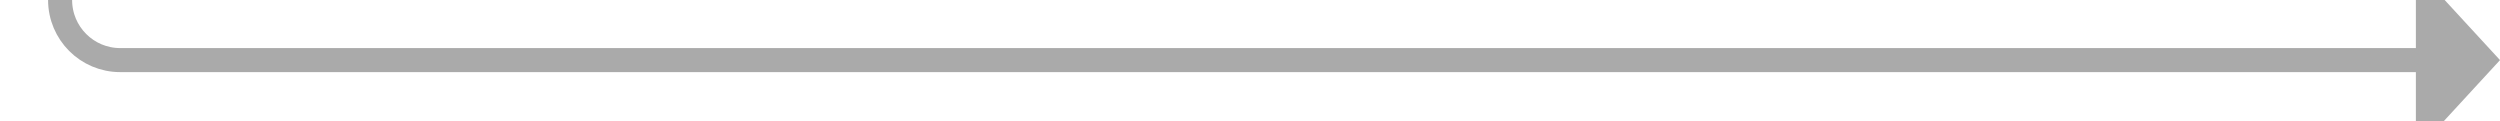
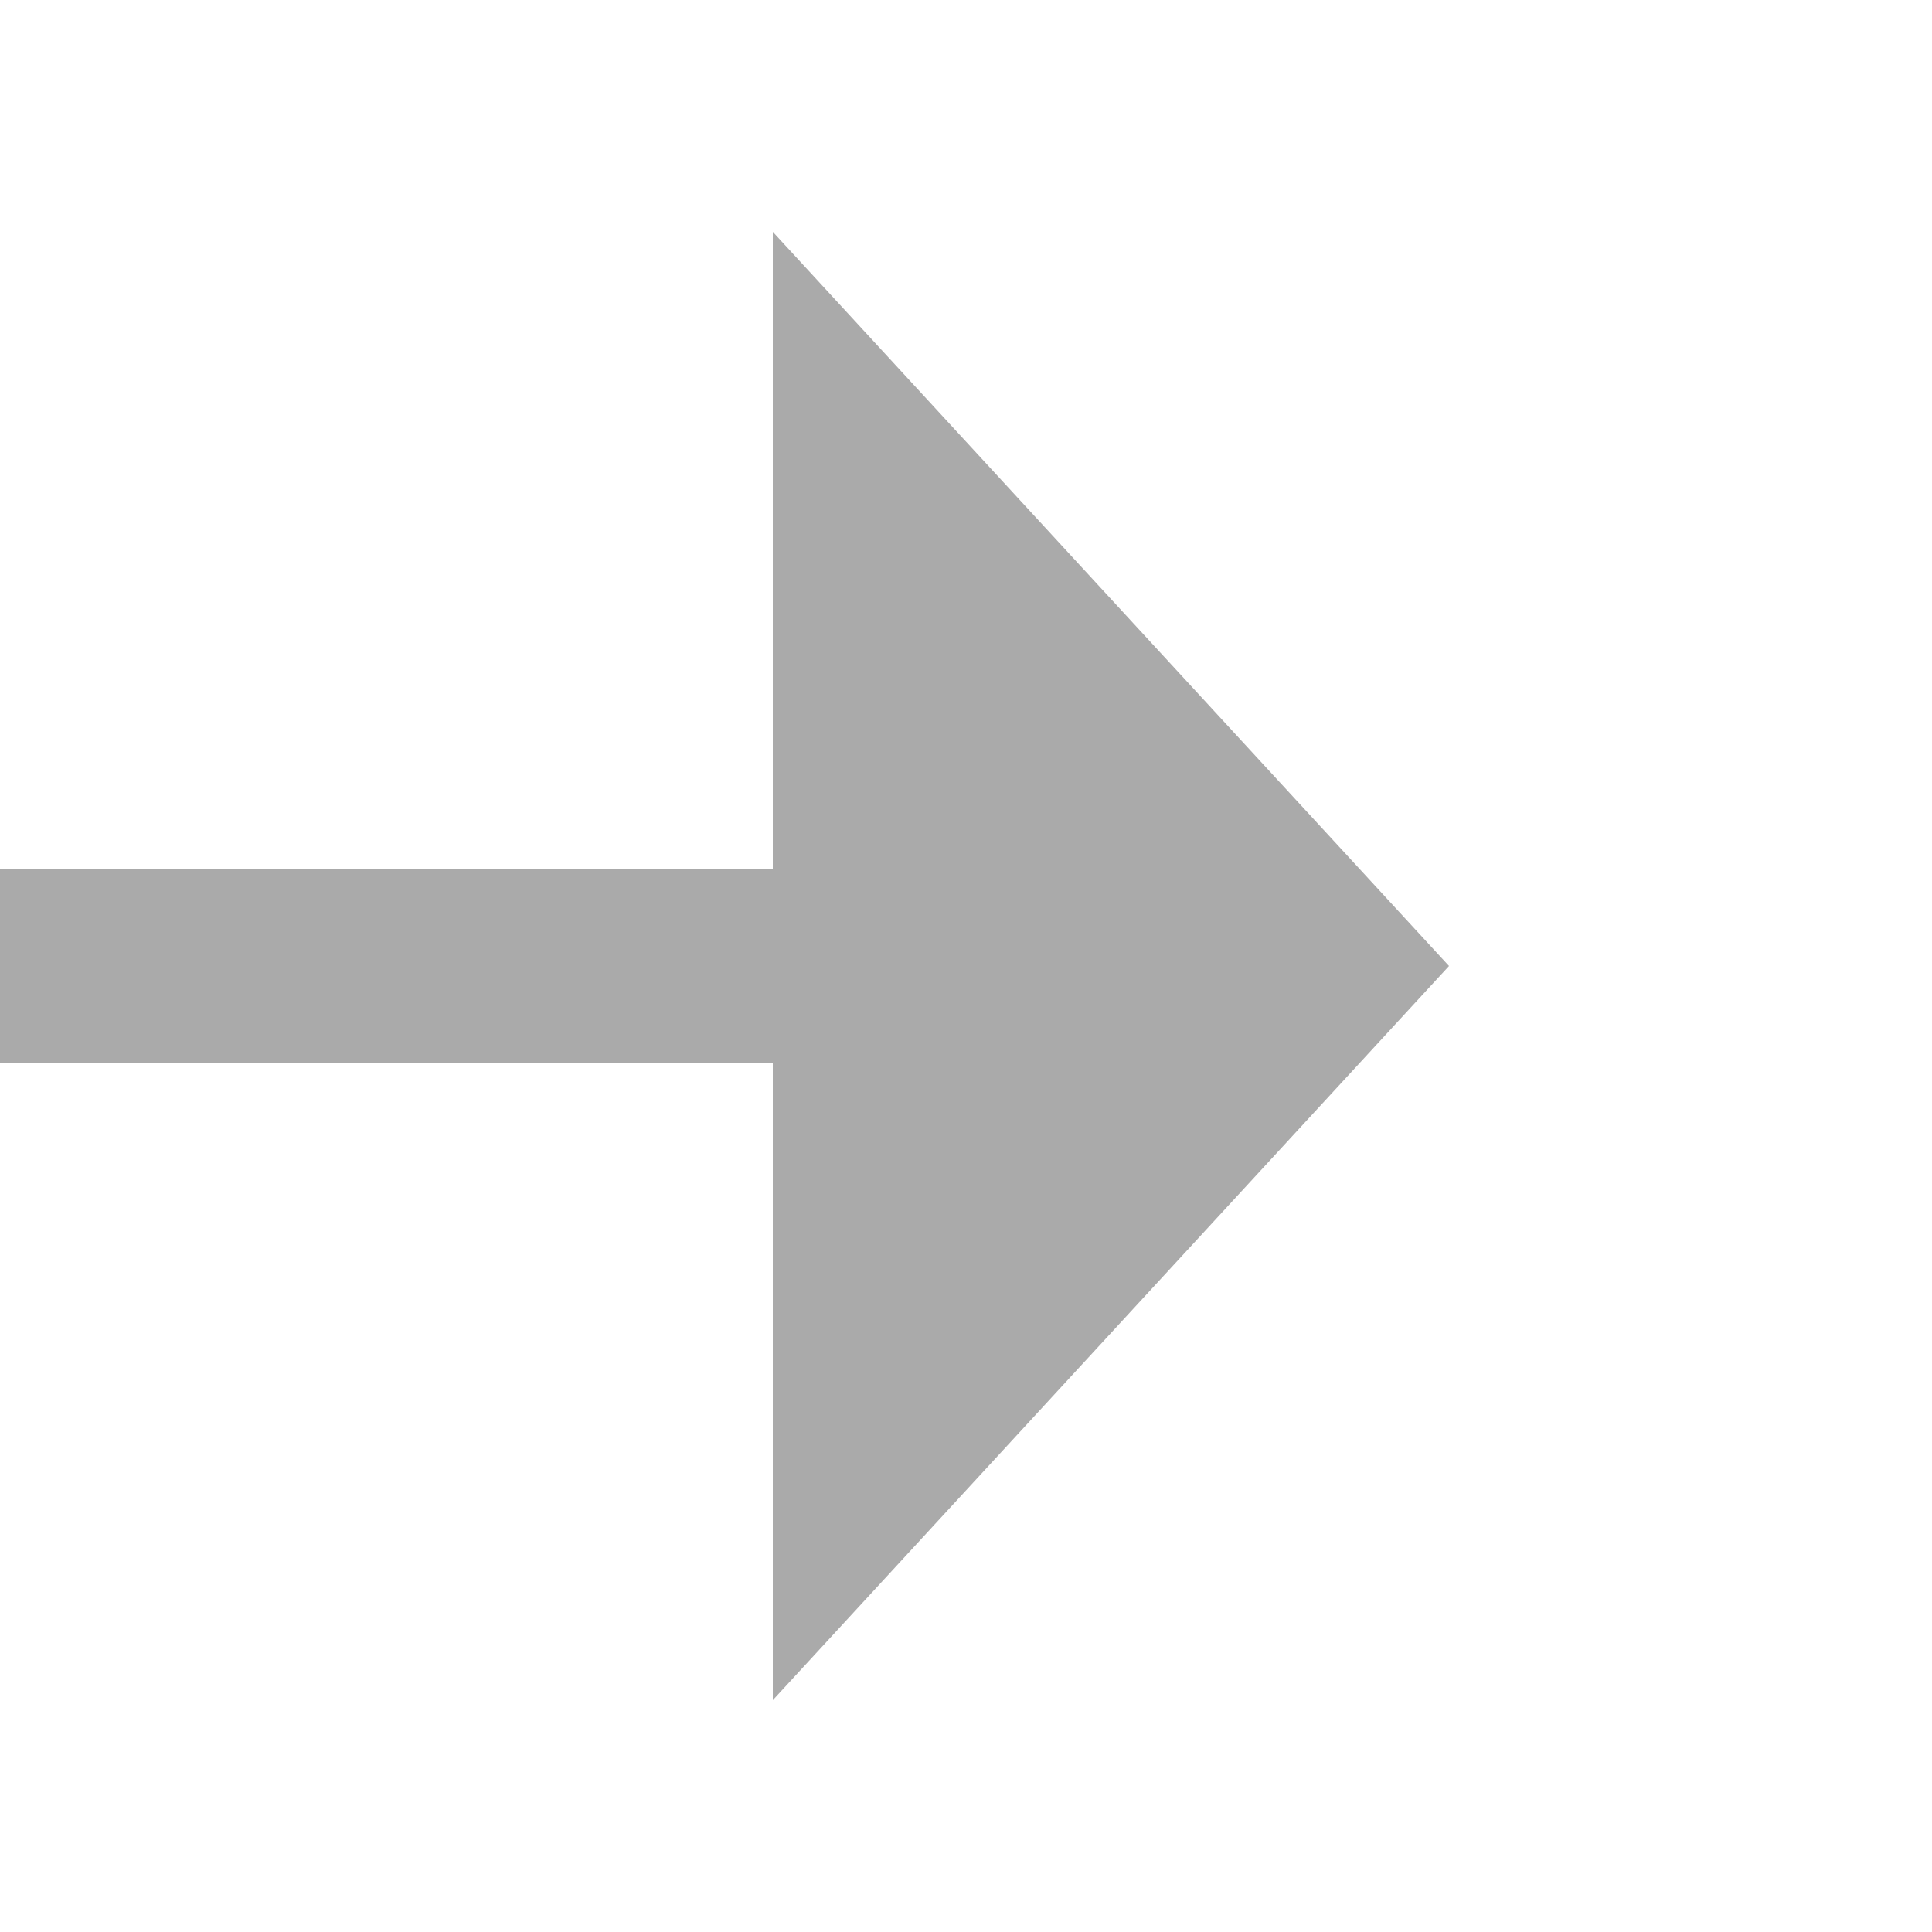
- <svg xmlns="http://www.w3.org/2000/svg" version="1.1" width="208px" height="10px" preserveAspectRatio="xMinYMid meet" viewBox="132 289  208 8">
-   <path d="M 137 110  L 137 288  A 5 5 0 0 0 142 293 L 334 293  " stroke-width="2" stroke="#aaaaaa" fill="none" />
-   <path d="M 333 300.6  L 340 293  L 333 285.4  L 333 300.6  Z " fill-rule="nonzero" fill="#aaaaaa" stroke="none" />
+ <svg xmlns="http://www.w3.org/2000/svg" version="1.1" width="20px" height="20px" preserveAspectRatio="xMinYMid meet" viewBox="325 71  20 18">
+   <path d="M 214 80  L 334 80  " stroke-width="2" stroke="#aaaaaa" fill="none" />
+   <path d="M 333 87.6  L 340 80  L 333 72.4  L 333 87.6  Z " fill-rule="nonzero" fill="#aaaaaa" stroke="none" />
</svg>
